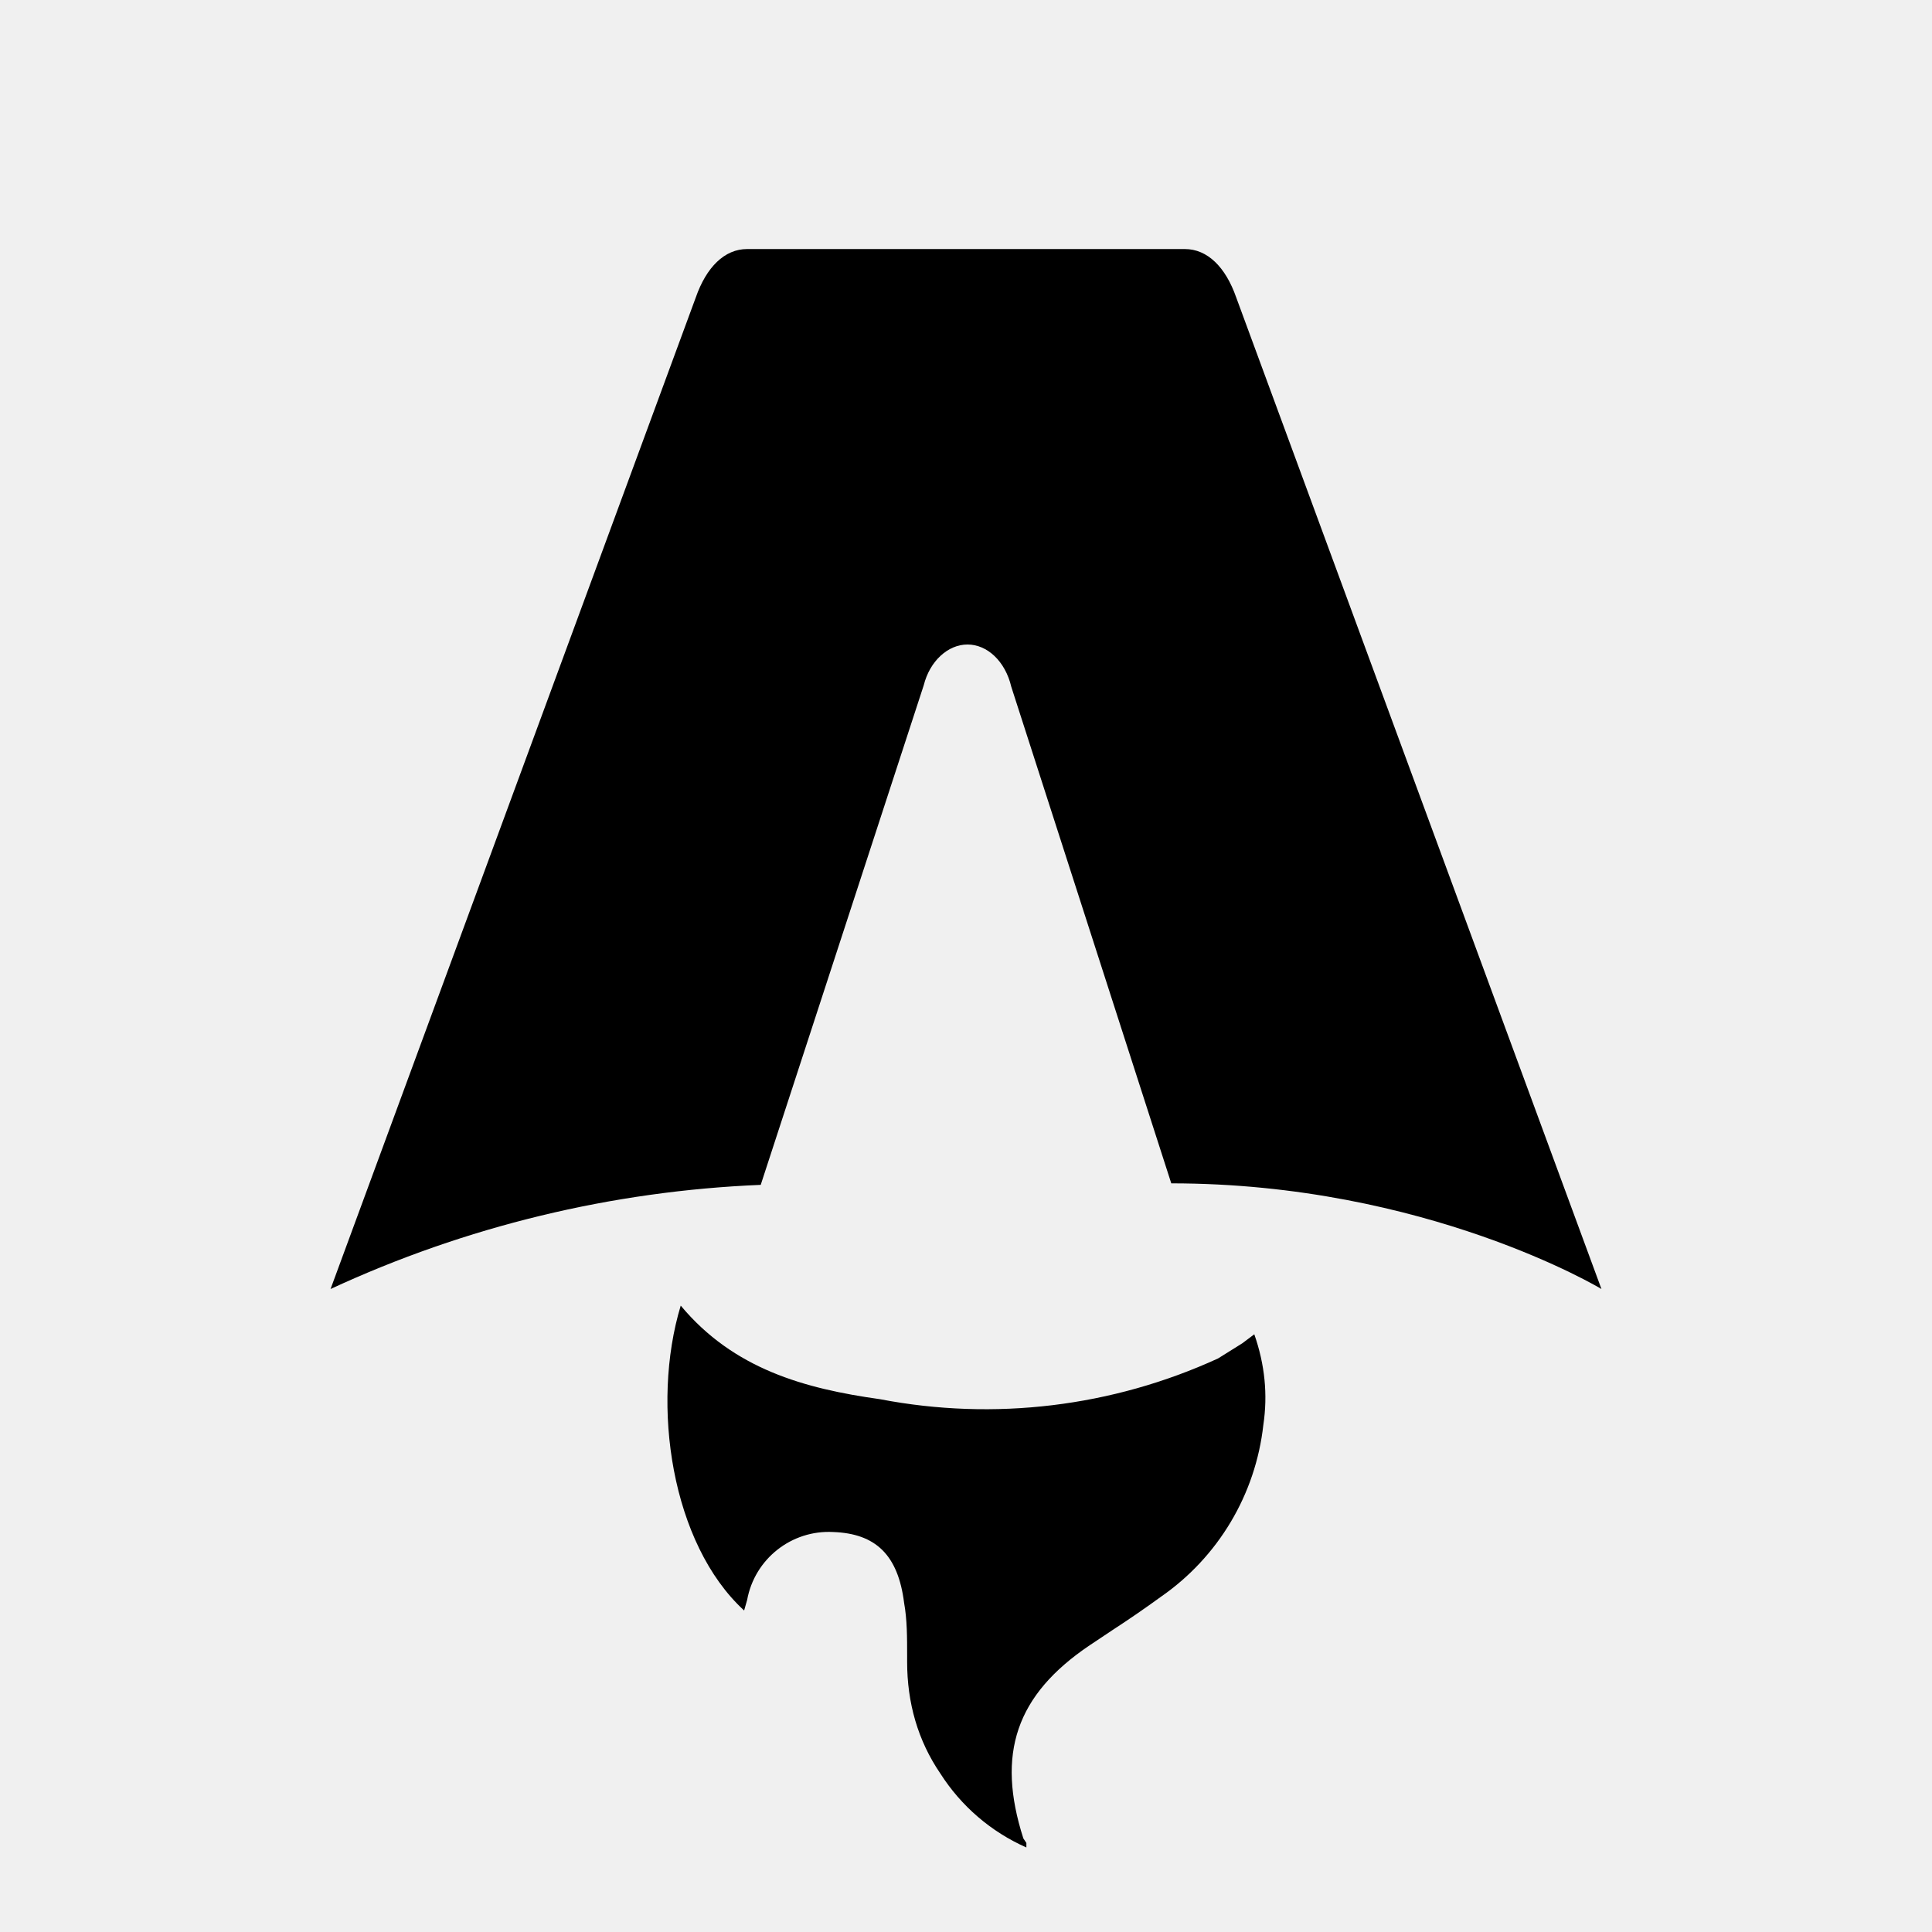
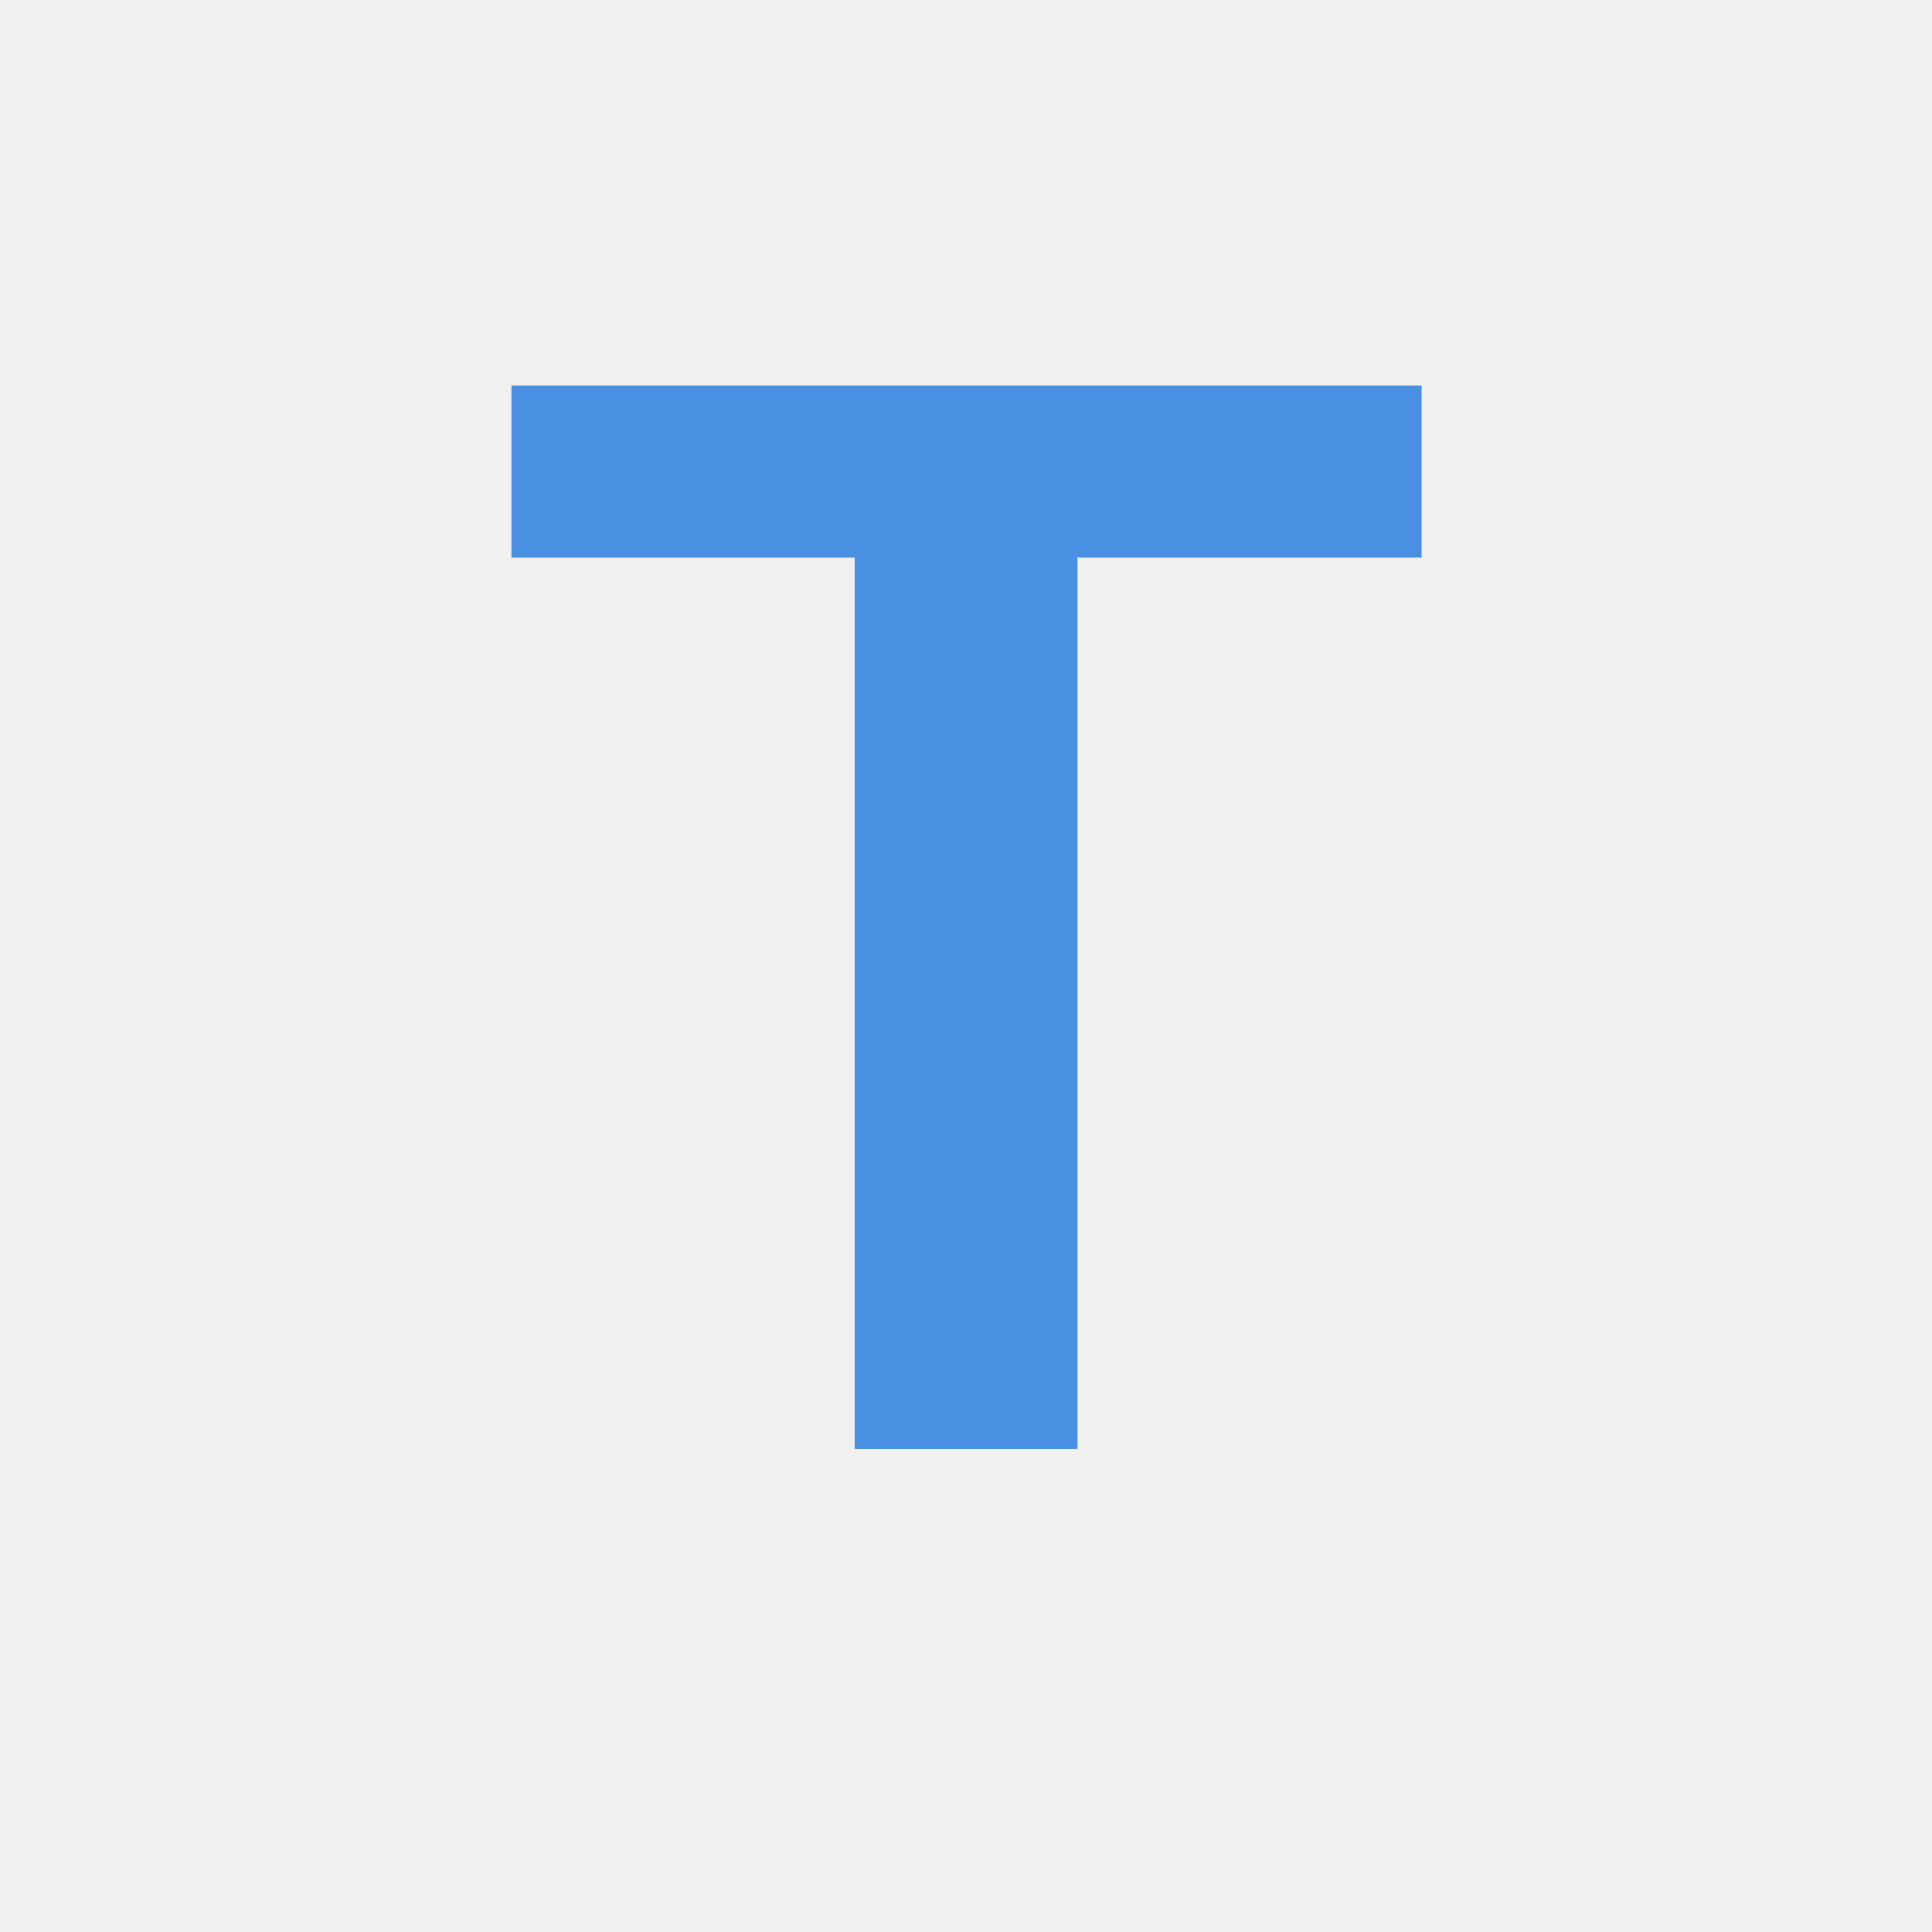
- <svg xmlns="http://www.w3.org/2000/svg" fill="none" viewBox="0 0 128 128">
-   <path d="M50.4 78.5a75.1 75.1 0 0 0-28.5 6.9l24.2-65.7c.7-2 1.9-3.2 3.4-3.2h29c1.5 0 2.7 1.2 3.4 3.2l24.2 65.7s-11.6-7-28.5-7L67 45.5c-.4-1.7-1.6-2.8-2.9-2.8-1.3 0-2.5 1.1-2.9 2.7L50.4 78.5Zm-1.1 28.2Zm-4.2-20.2c-2 6.6-.6 15.8 4.2 20.2a17.5 17.5 0 0 1 .2-.7 5.5 5.5 0 0 1 5.7-4.5c2.8.1 4.3 1.5 4.7 4.7.2 1.1.2 2.3.2 3.5v.4c0 2.7.7 5.2 2.2 7.4a13 13 0 0 0 5.7 4.9v-.3l-.2-.3c-1.8-5.6-.5-9.5 4.4-12.8l1.5-1a73 73 0 0 0 3.2-2.2 16 16 0 0 0 6.8-11.4c.3-2 .1-4-.6-6l-.8.6-1.6 1a37 37 0 0 1-22.4 2.7c-5-.7-9.7-2-13.2-6.2Z" />
+ <svg xmlns="http://www.w3.org/2000/svg" viewBox="0 0 100 100">
+   <text x="50" y="75" font-family="Arial, sans-serif" font-size="80" font-weight="bold" text-anchor="middle" fill="#4A90E2">T</text>
  <style>
-         path { fill: #000; }
+         text { fill: #4A90E2; }
        @media (prefers-color-scheme: dark) {
-             path { fill: #FFF; }
+             text { fill: #64B5F6; }
        }
    </style>
</svg>
